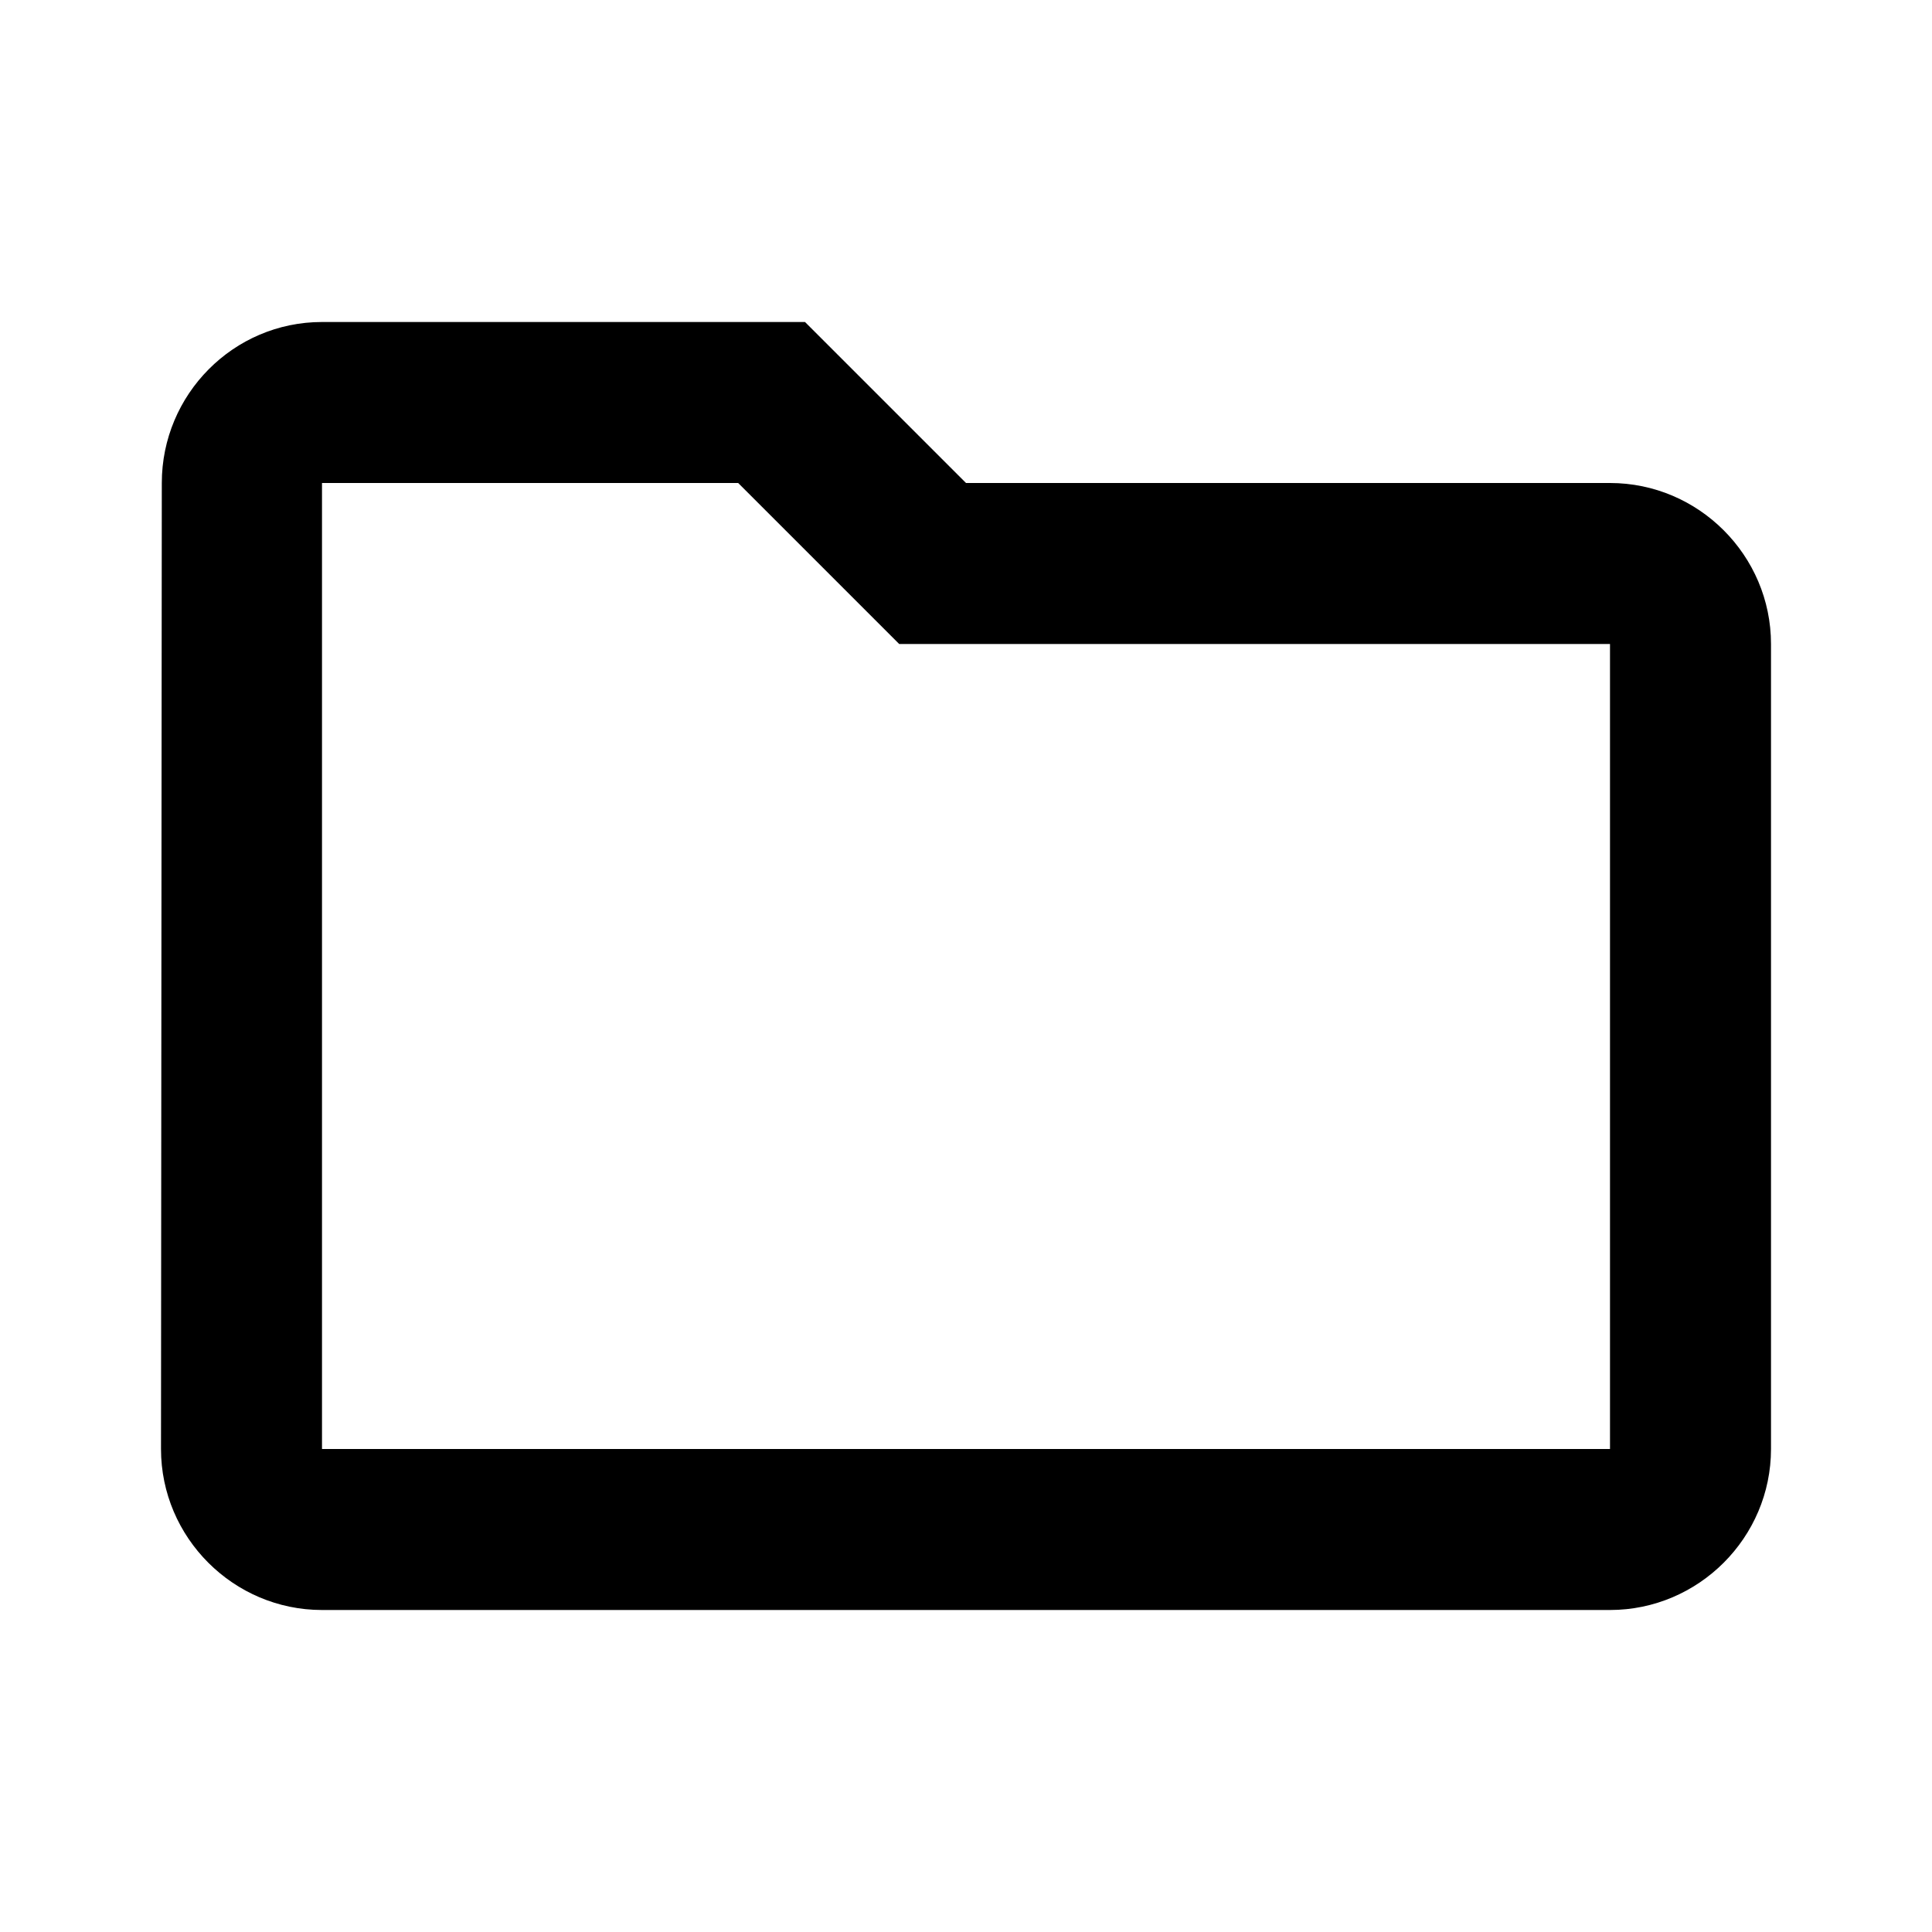
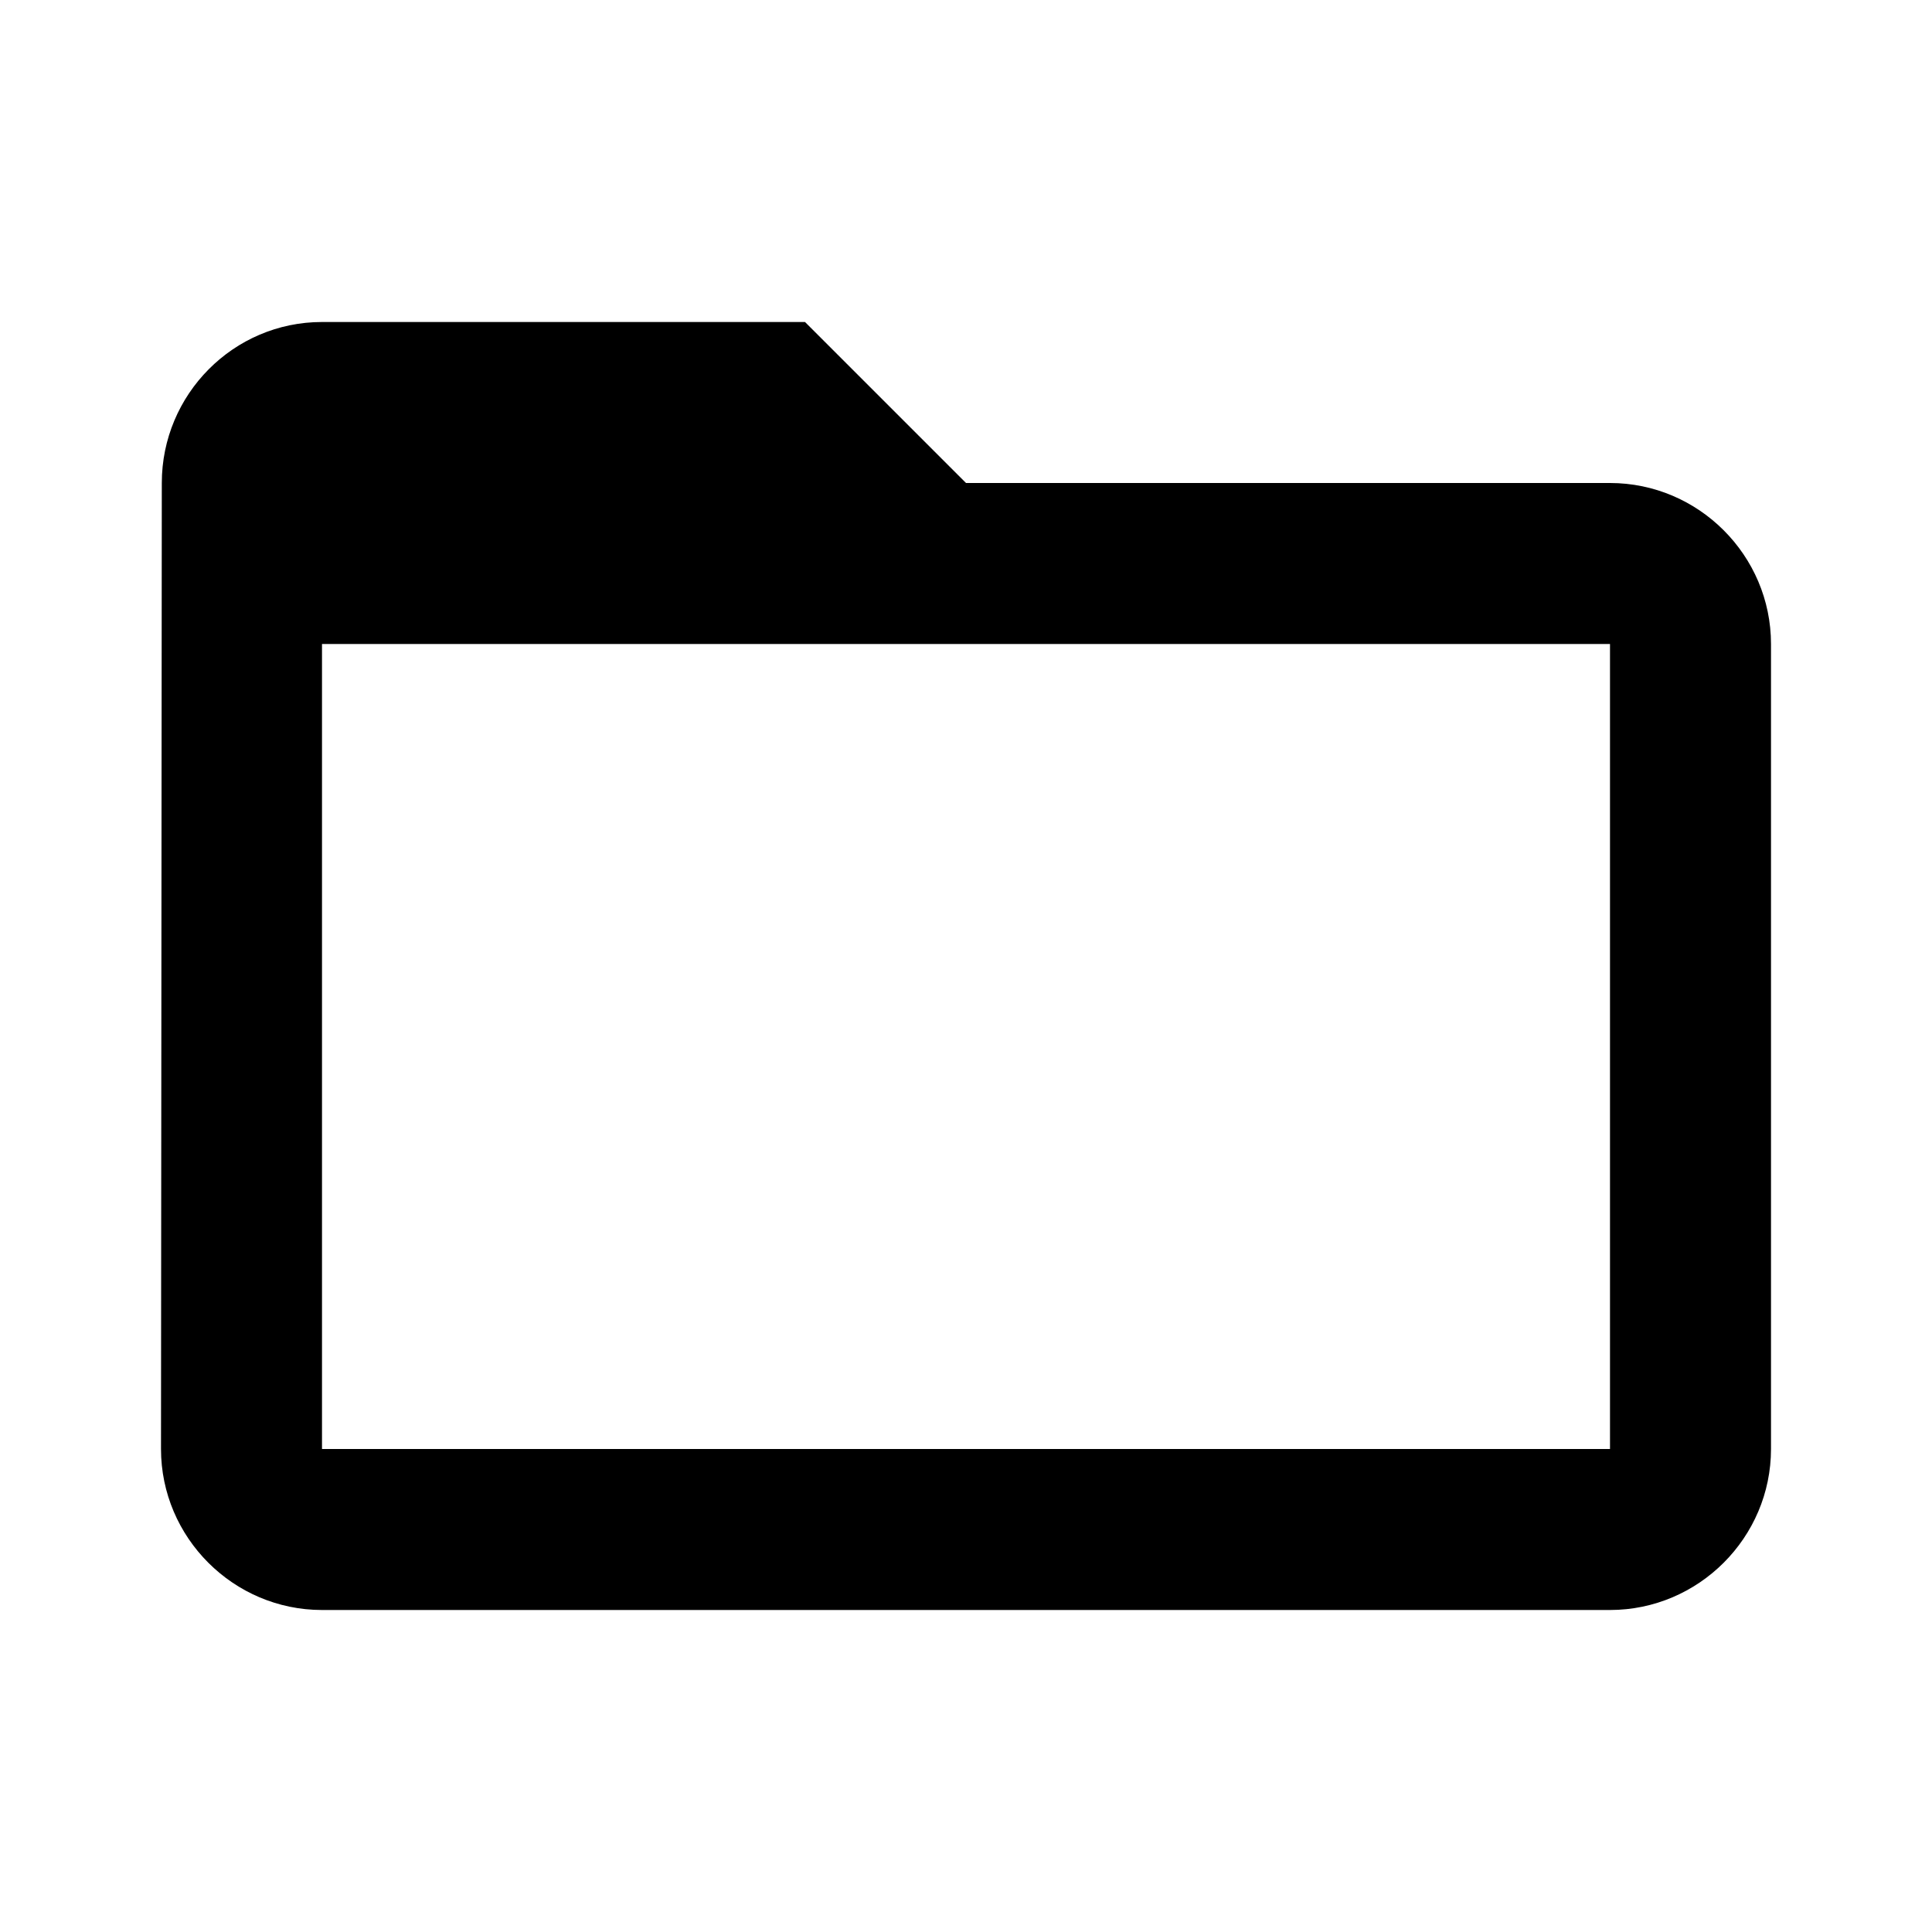
- <svg xmlns="http://www.w3.org/2000/svg" height="24" viewBox="0 0 24 24" width="24">
-   <path d="M0 0h24v24H0V0z" fill="none" />
-   <path d="M9.17 6l2 2H20v10H4V6h5.17M10 4H4c-1.1 0-1.99.9-1.99 2L2 18c0 1.1.9 2 2 2h16c1.1 0 2-.9 2-2V8c0-1.1-.9-2-2-2h-8l-2-2z" />
+ <svg xmlns="http://www.w3.org/2000/svg" viewBox="0 0 24 24" fill="black" width="48px" height="48px">
+   <path d="M0 0h24v24H0z" fill="none" />
+   <path d="M20 6h-8l-2-2H4c-1.1 0-1.99.9-1.99 2L2 18c0 1.1.9 2 2 2h16c1.1 0 2-.9 2-2V8c0-1.1-.9-2-2-2zm0 12H4V8h16v10z" />
</svg>
